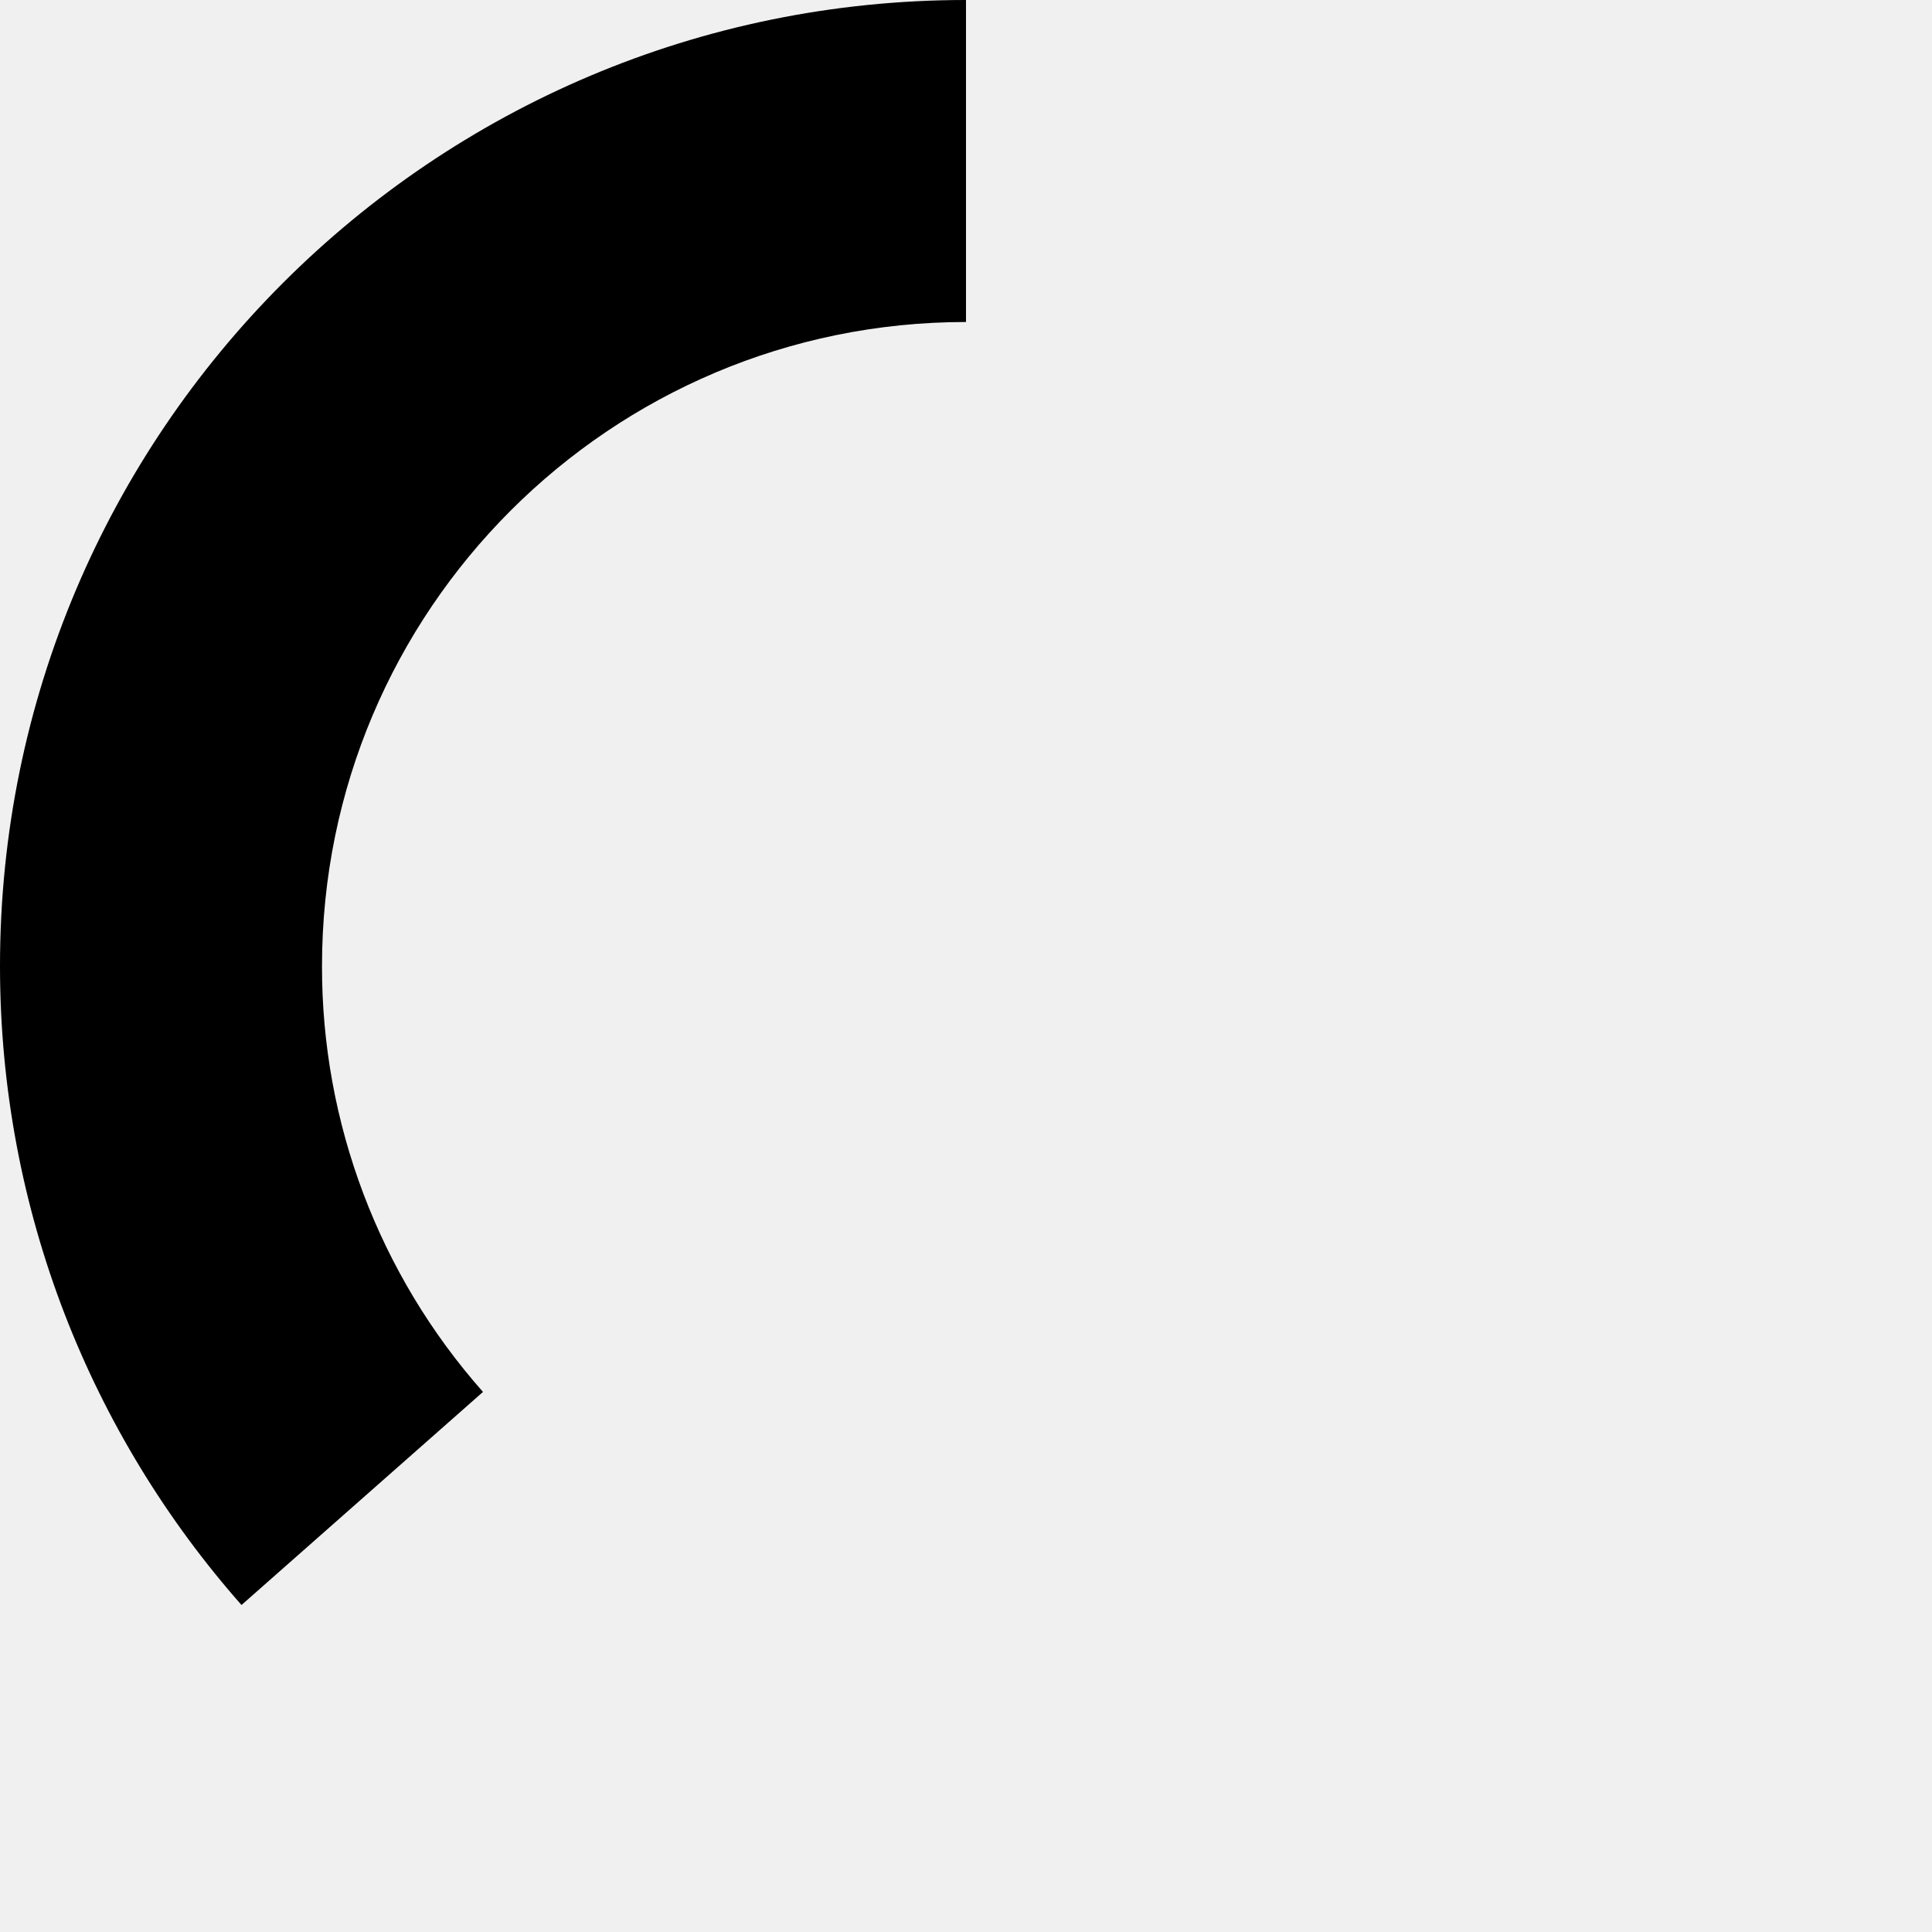
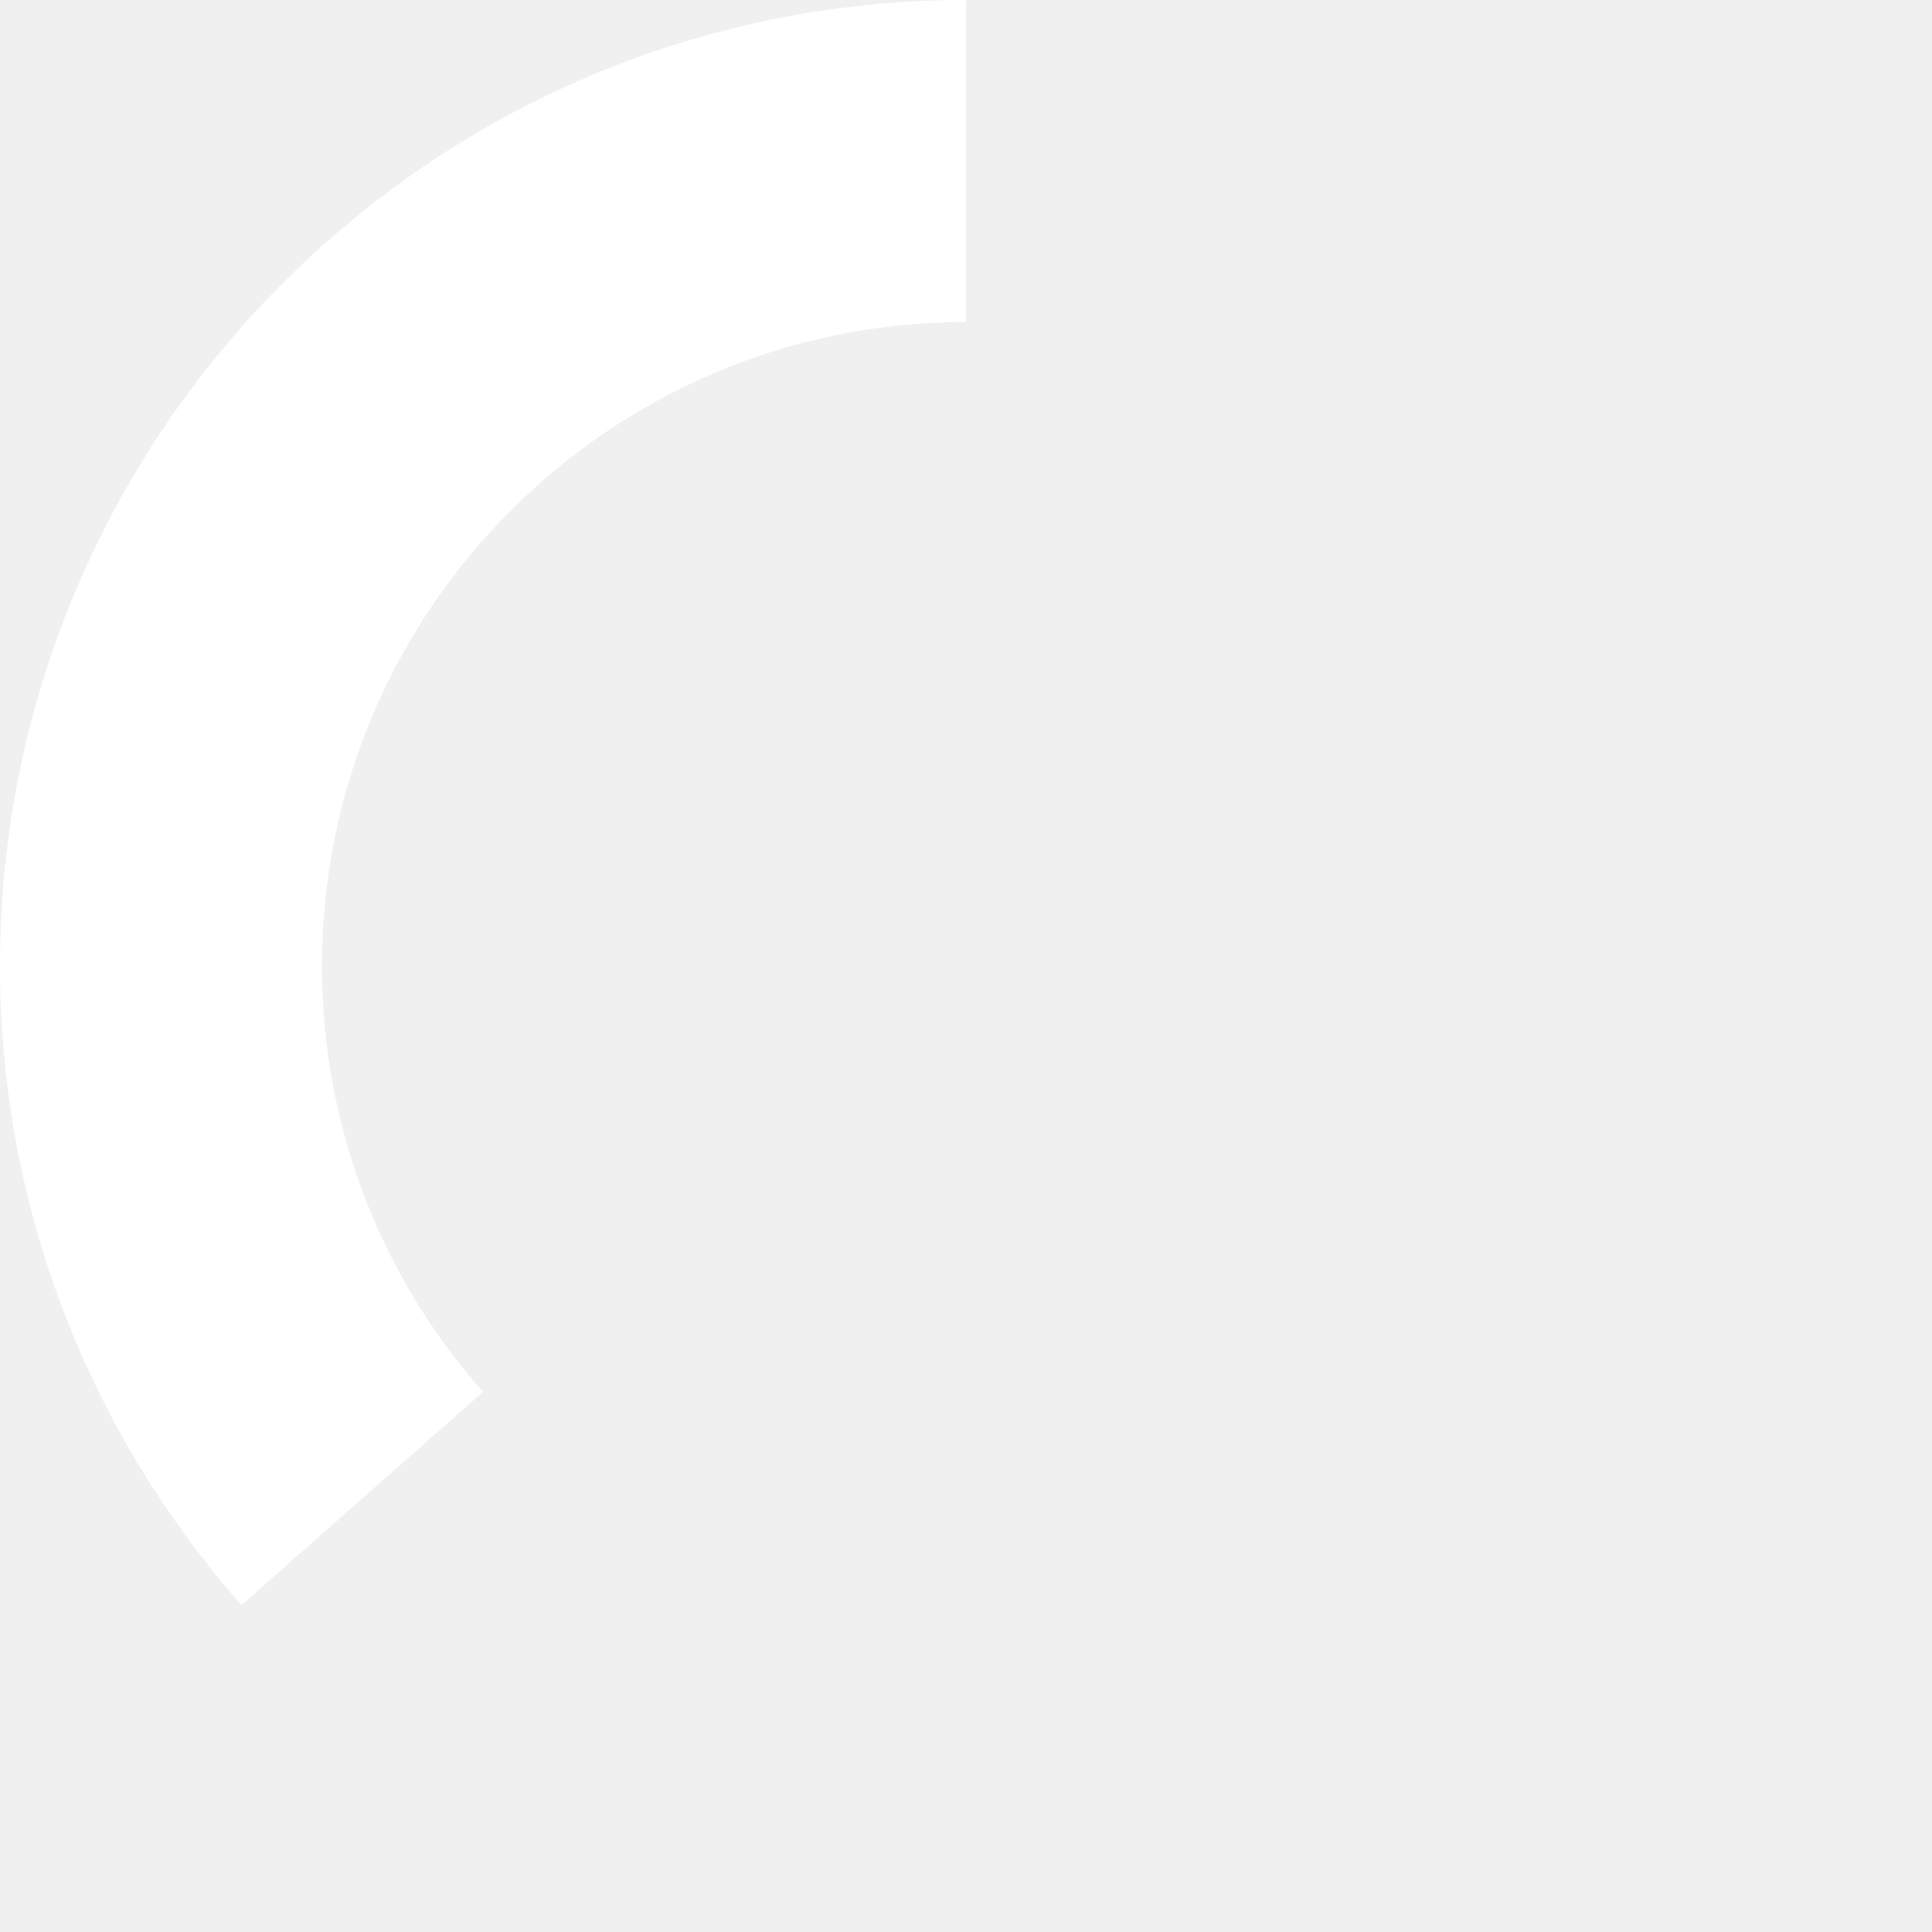
<svg xmlns="http://www.w3.org/2000/svg" fill="none" viewBox="0 0 24 24">
-   <path class="opacity-90" fill="currentColor" d="M4 12a8 8 0 018-8V0C5.373 0 0 5.373 0 12h4zm2 5.291A7.962 7.962 0 014 12H0c0 3.042 1.135 5.824 3 7.938l3-2.647z" />
+   <path class="opacity-90" fill="#fff" d="M4 12a8 8 0 018-8V0C5.373 0 0 5.373 0 12h4zm2 5.291A7.962 7.962 0 014 12H0c0 3.042 1.135 5.824 3 7.938l3-2.647z" />
</svg>
